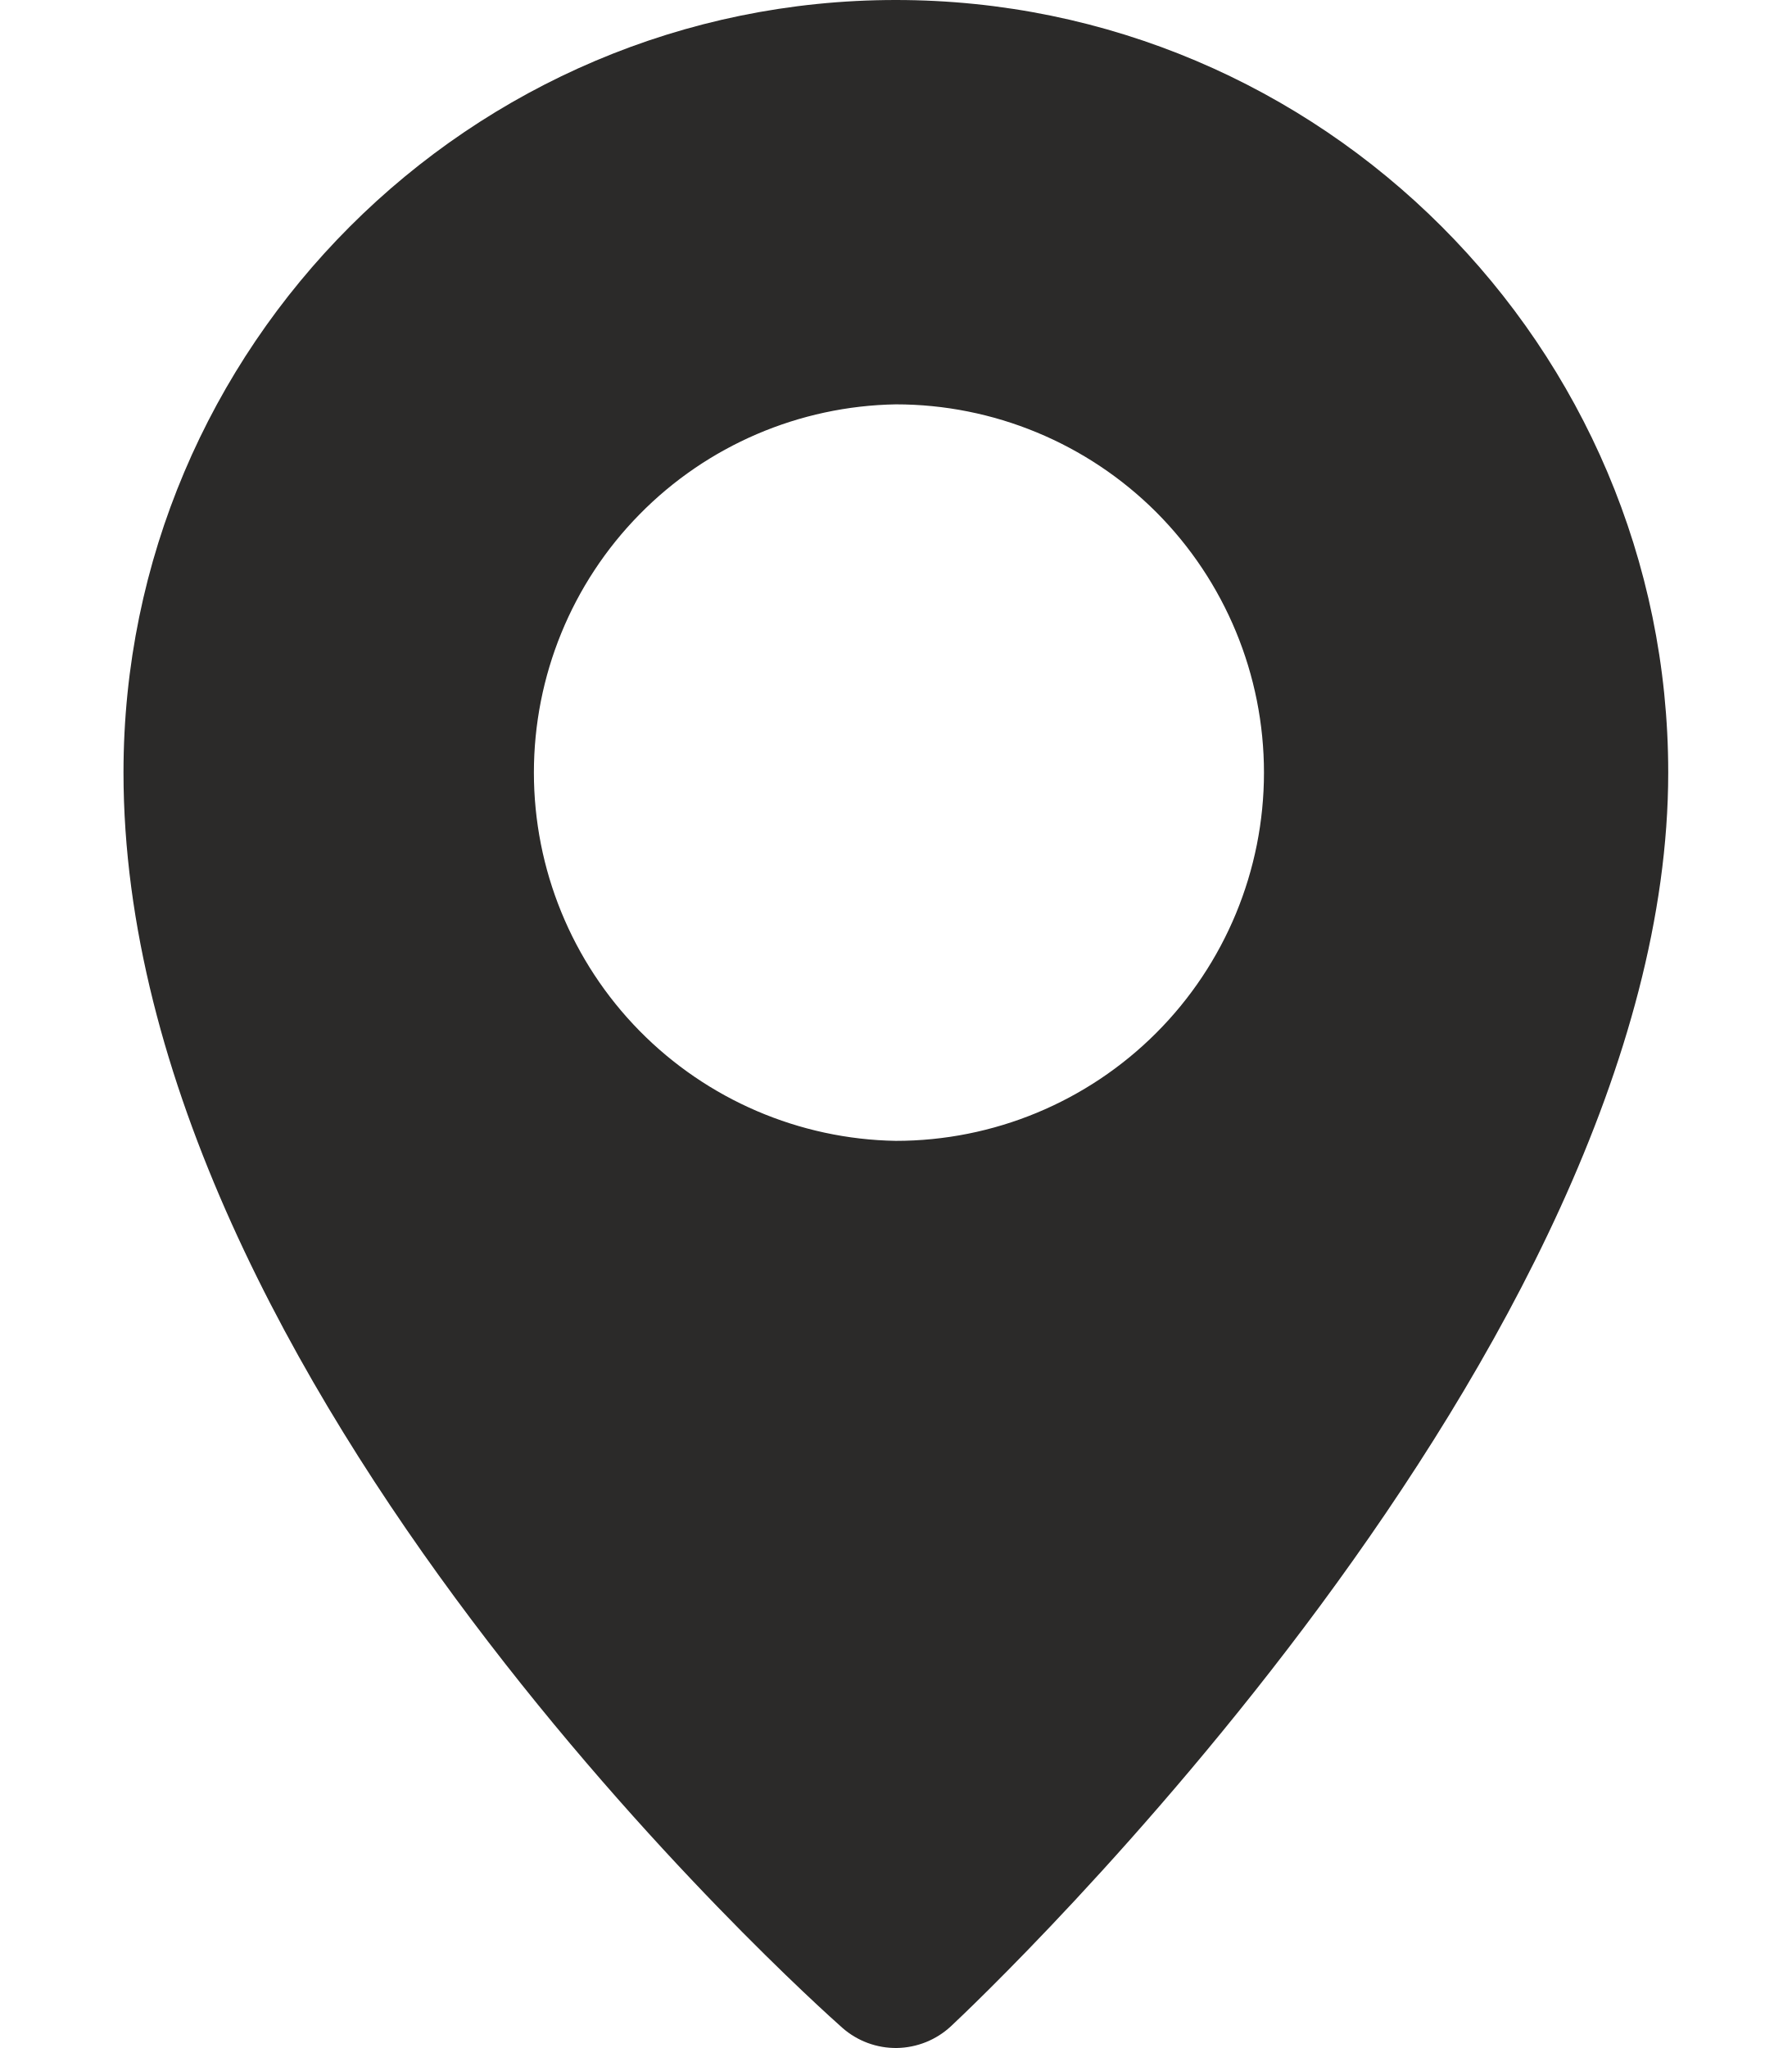
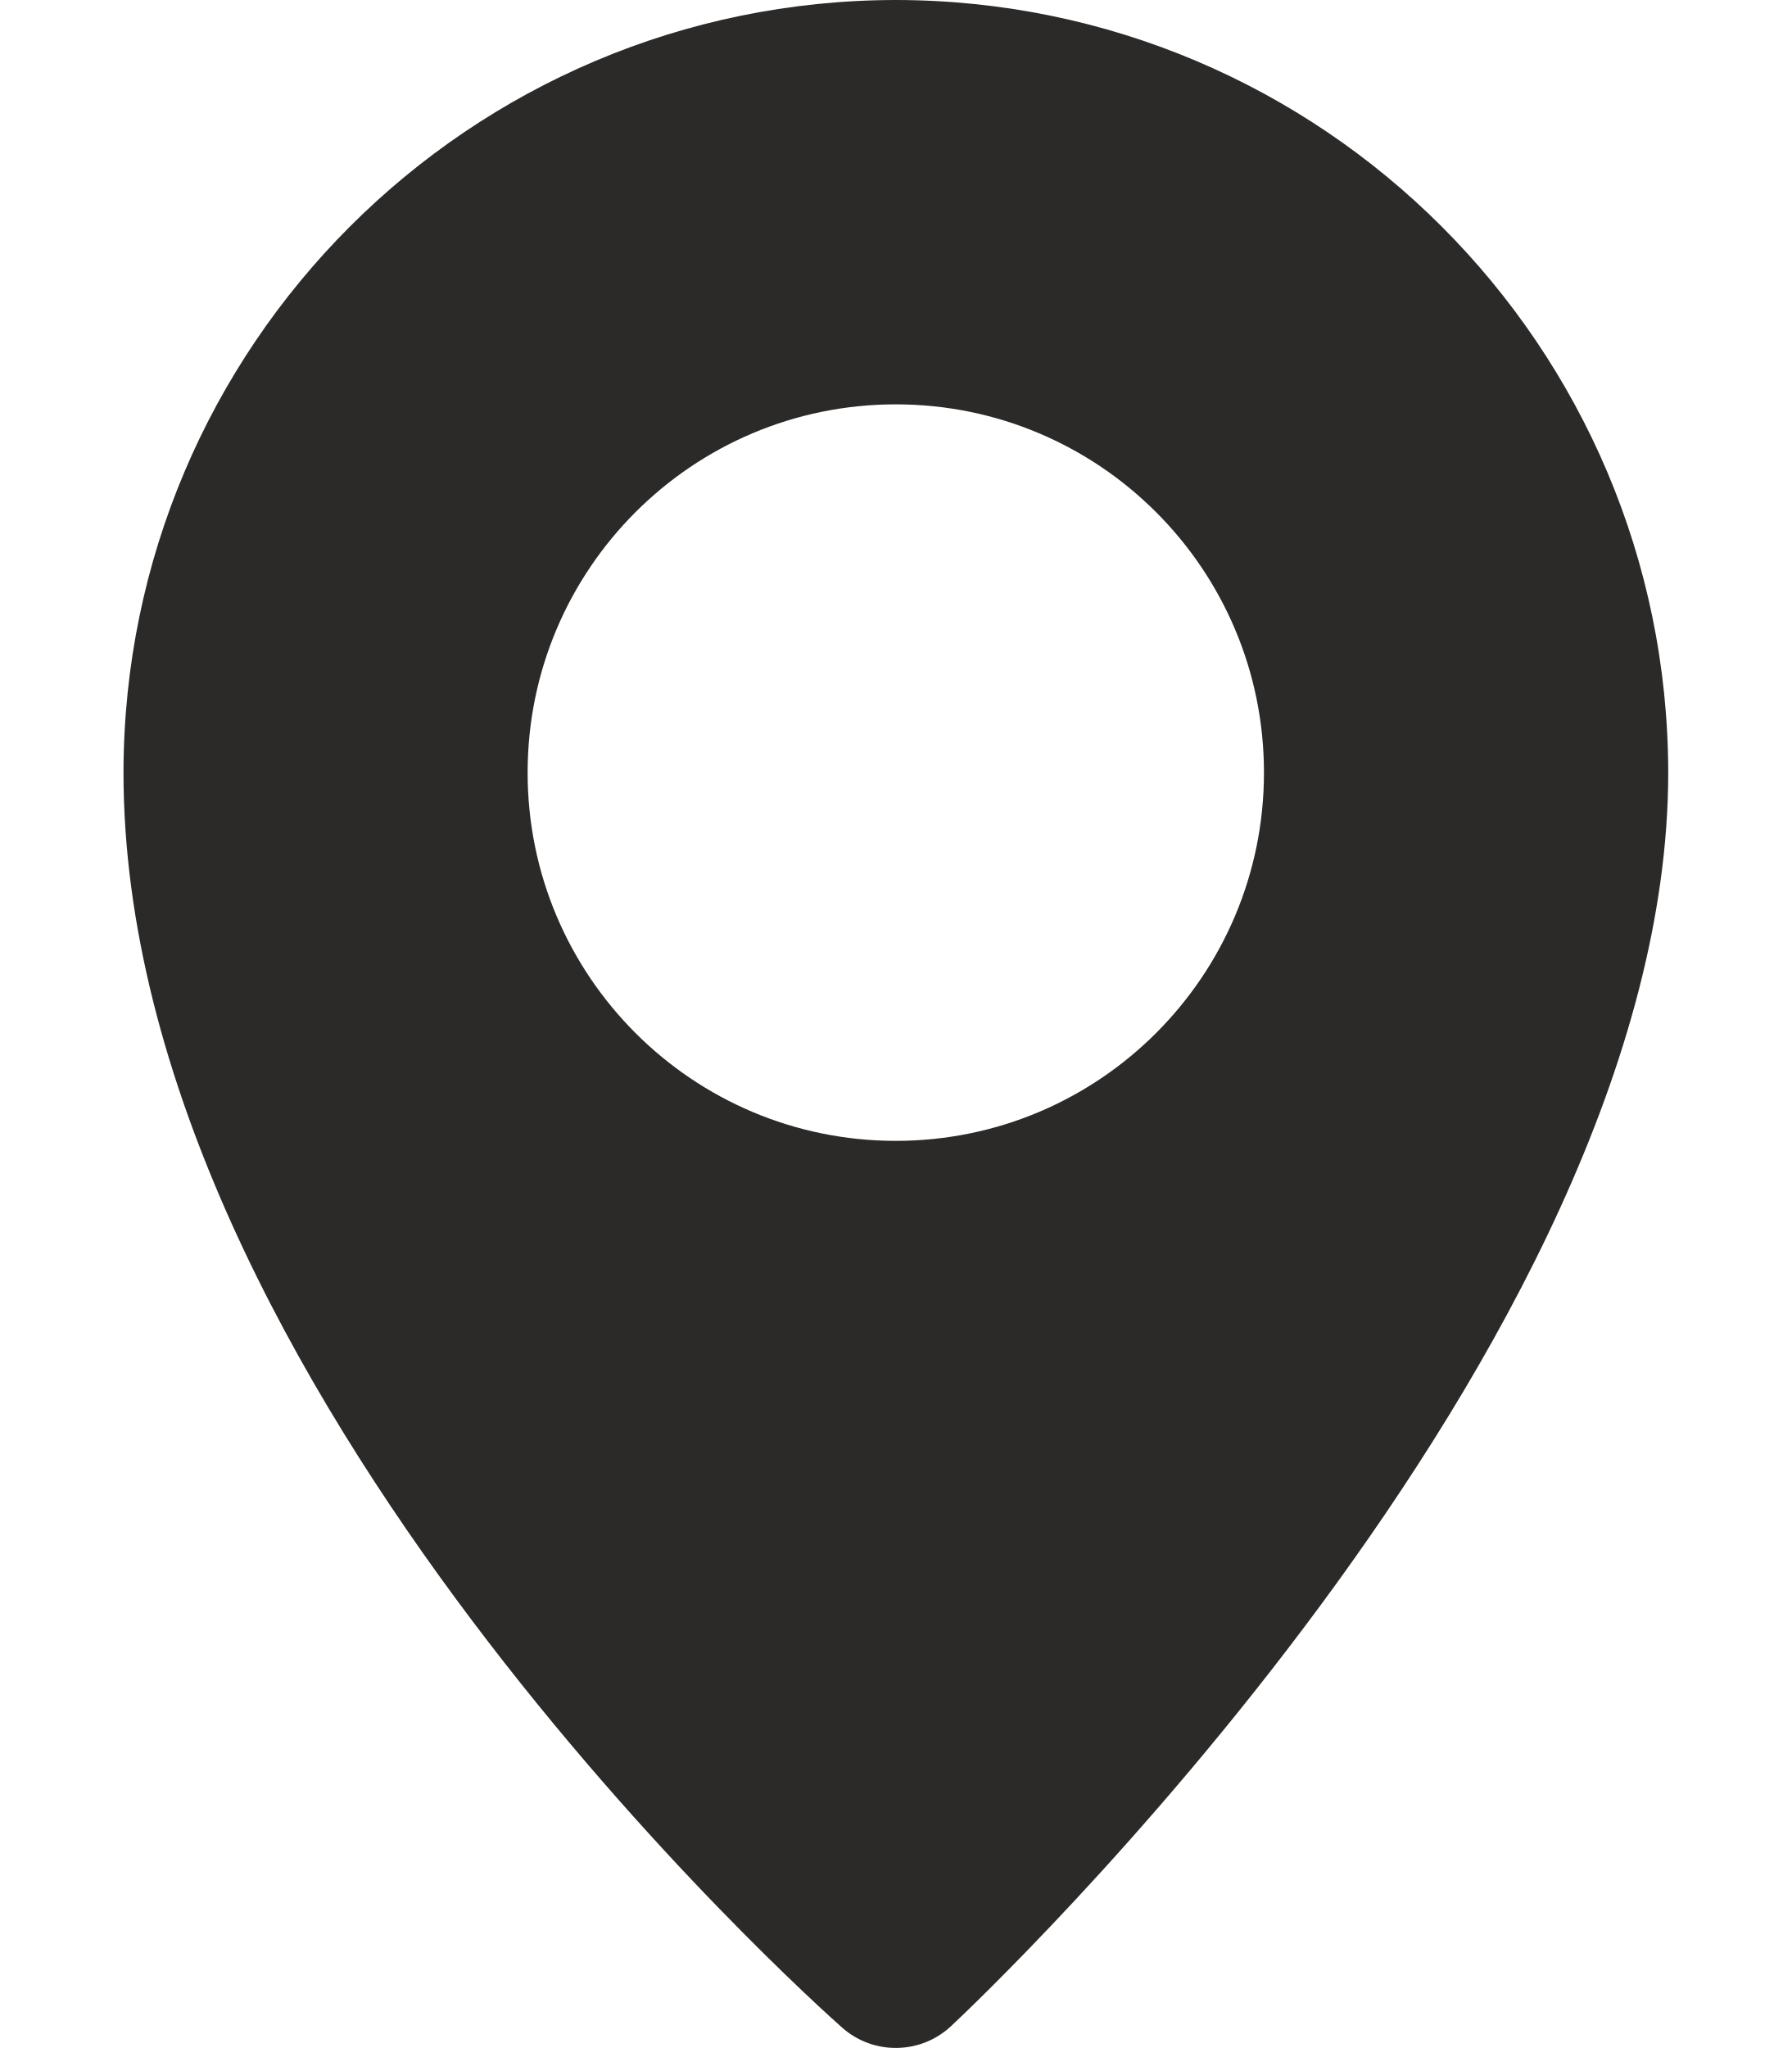
- <svg xmlns="http://www.w3.org/2000/svg" width="14" height="16" viewBox="0 0 14 16" fill="none">
-   <path d="M7 0C3.672 0 0.965 2.707 0.965 6.035C0.965 10.826 6.353 15.639 6.582 15.842C6.7 15.946 6.852 16.002 7.009 16C7.166 15.997 7.316 15.937 7.431 15.83C7.66 15.616 13.036 10.538 13.036 6.035C13.036 2.708 10.327 0 7 0ZM7 8.913C6.246 8.9 5.526 8.591 4.997 8.053C4.468 7.515 4.172 6.79 4.172 6.036C4.172 5.281 4.468 4.557 4.997 4.019C5.526 3.48 6.246 3.172 7 3.159C7.763 3.159 8.495 3.462 9.035 4.001C9.574 4.541 9.877 5.273 9.877 6.036C9.877 6.799 9.574 7.531 9.035 8.07C8.495 8.61 7.763 8.913 7 8.913Z" fill="#2B2A29" />
+ <svg xmlns="http://www.w3.org/2000/svg" width="14" height="16" fill="none">
+   <path d="M7 0A6.042 6.042 0 00.965 6.035c0 4.791 5.388 9.604 5.617 9.807a.633.633 0 00.849-.012c.229-.214 5.605-5.292 5.605-9.795A6.043 6.043 0 007 0zm0 8.913a2.877 2.877 0 010-5.754 2.877 2.877 0 110 5.754z" fill="#2B2A29" />
</svg>
